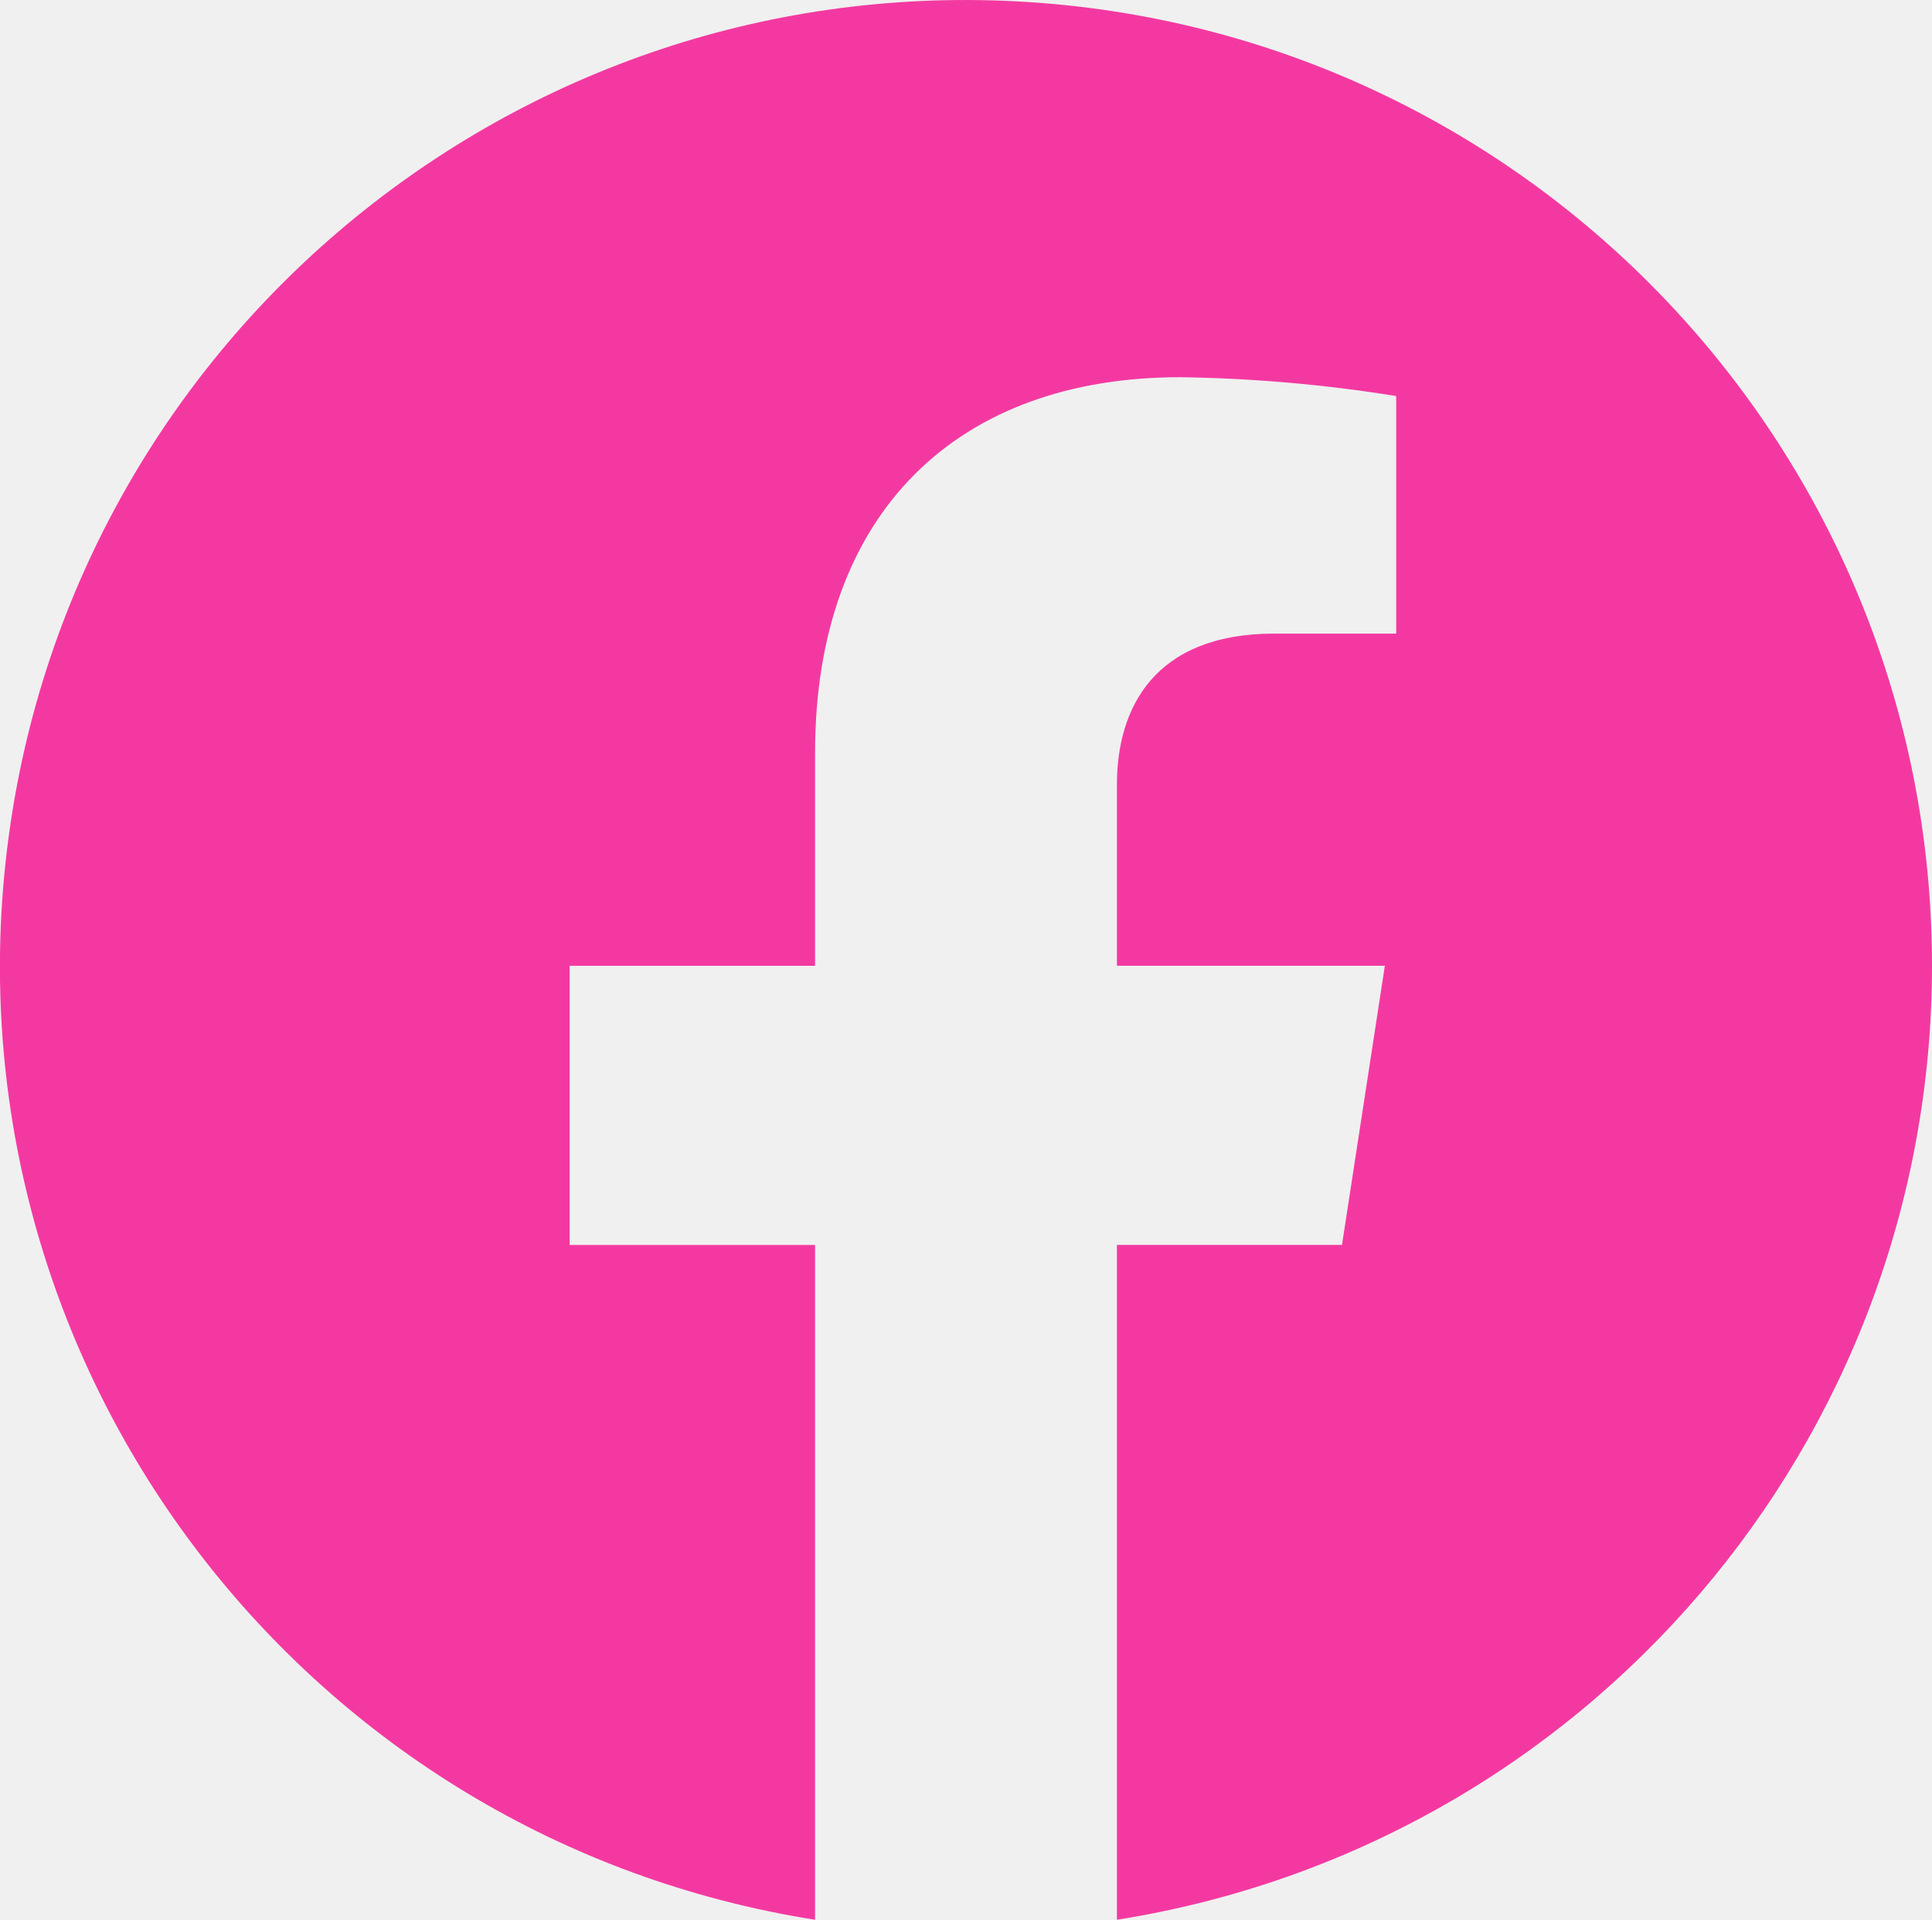
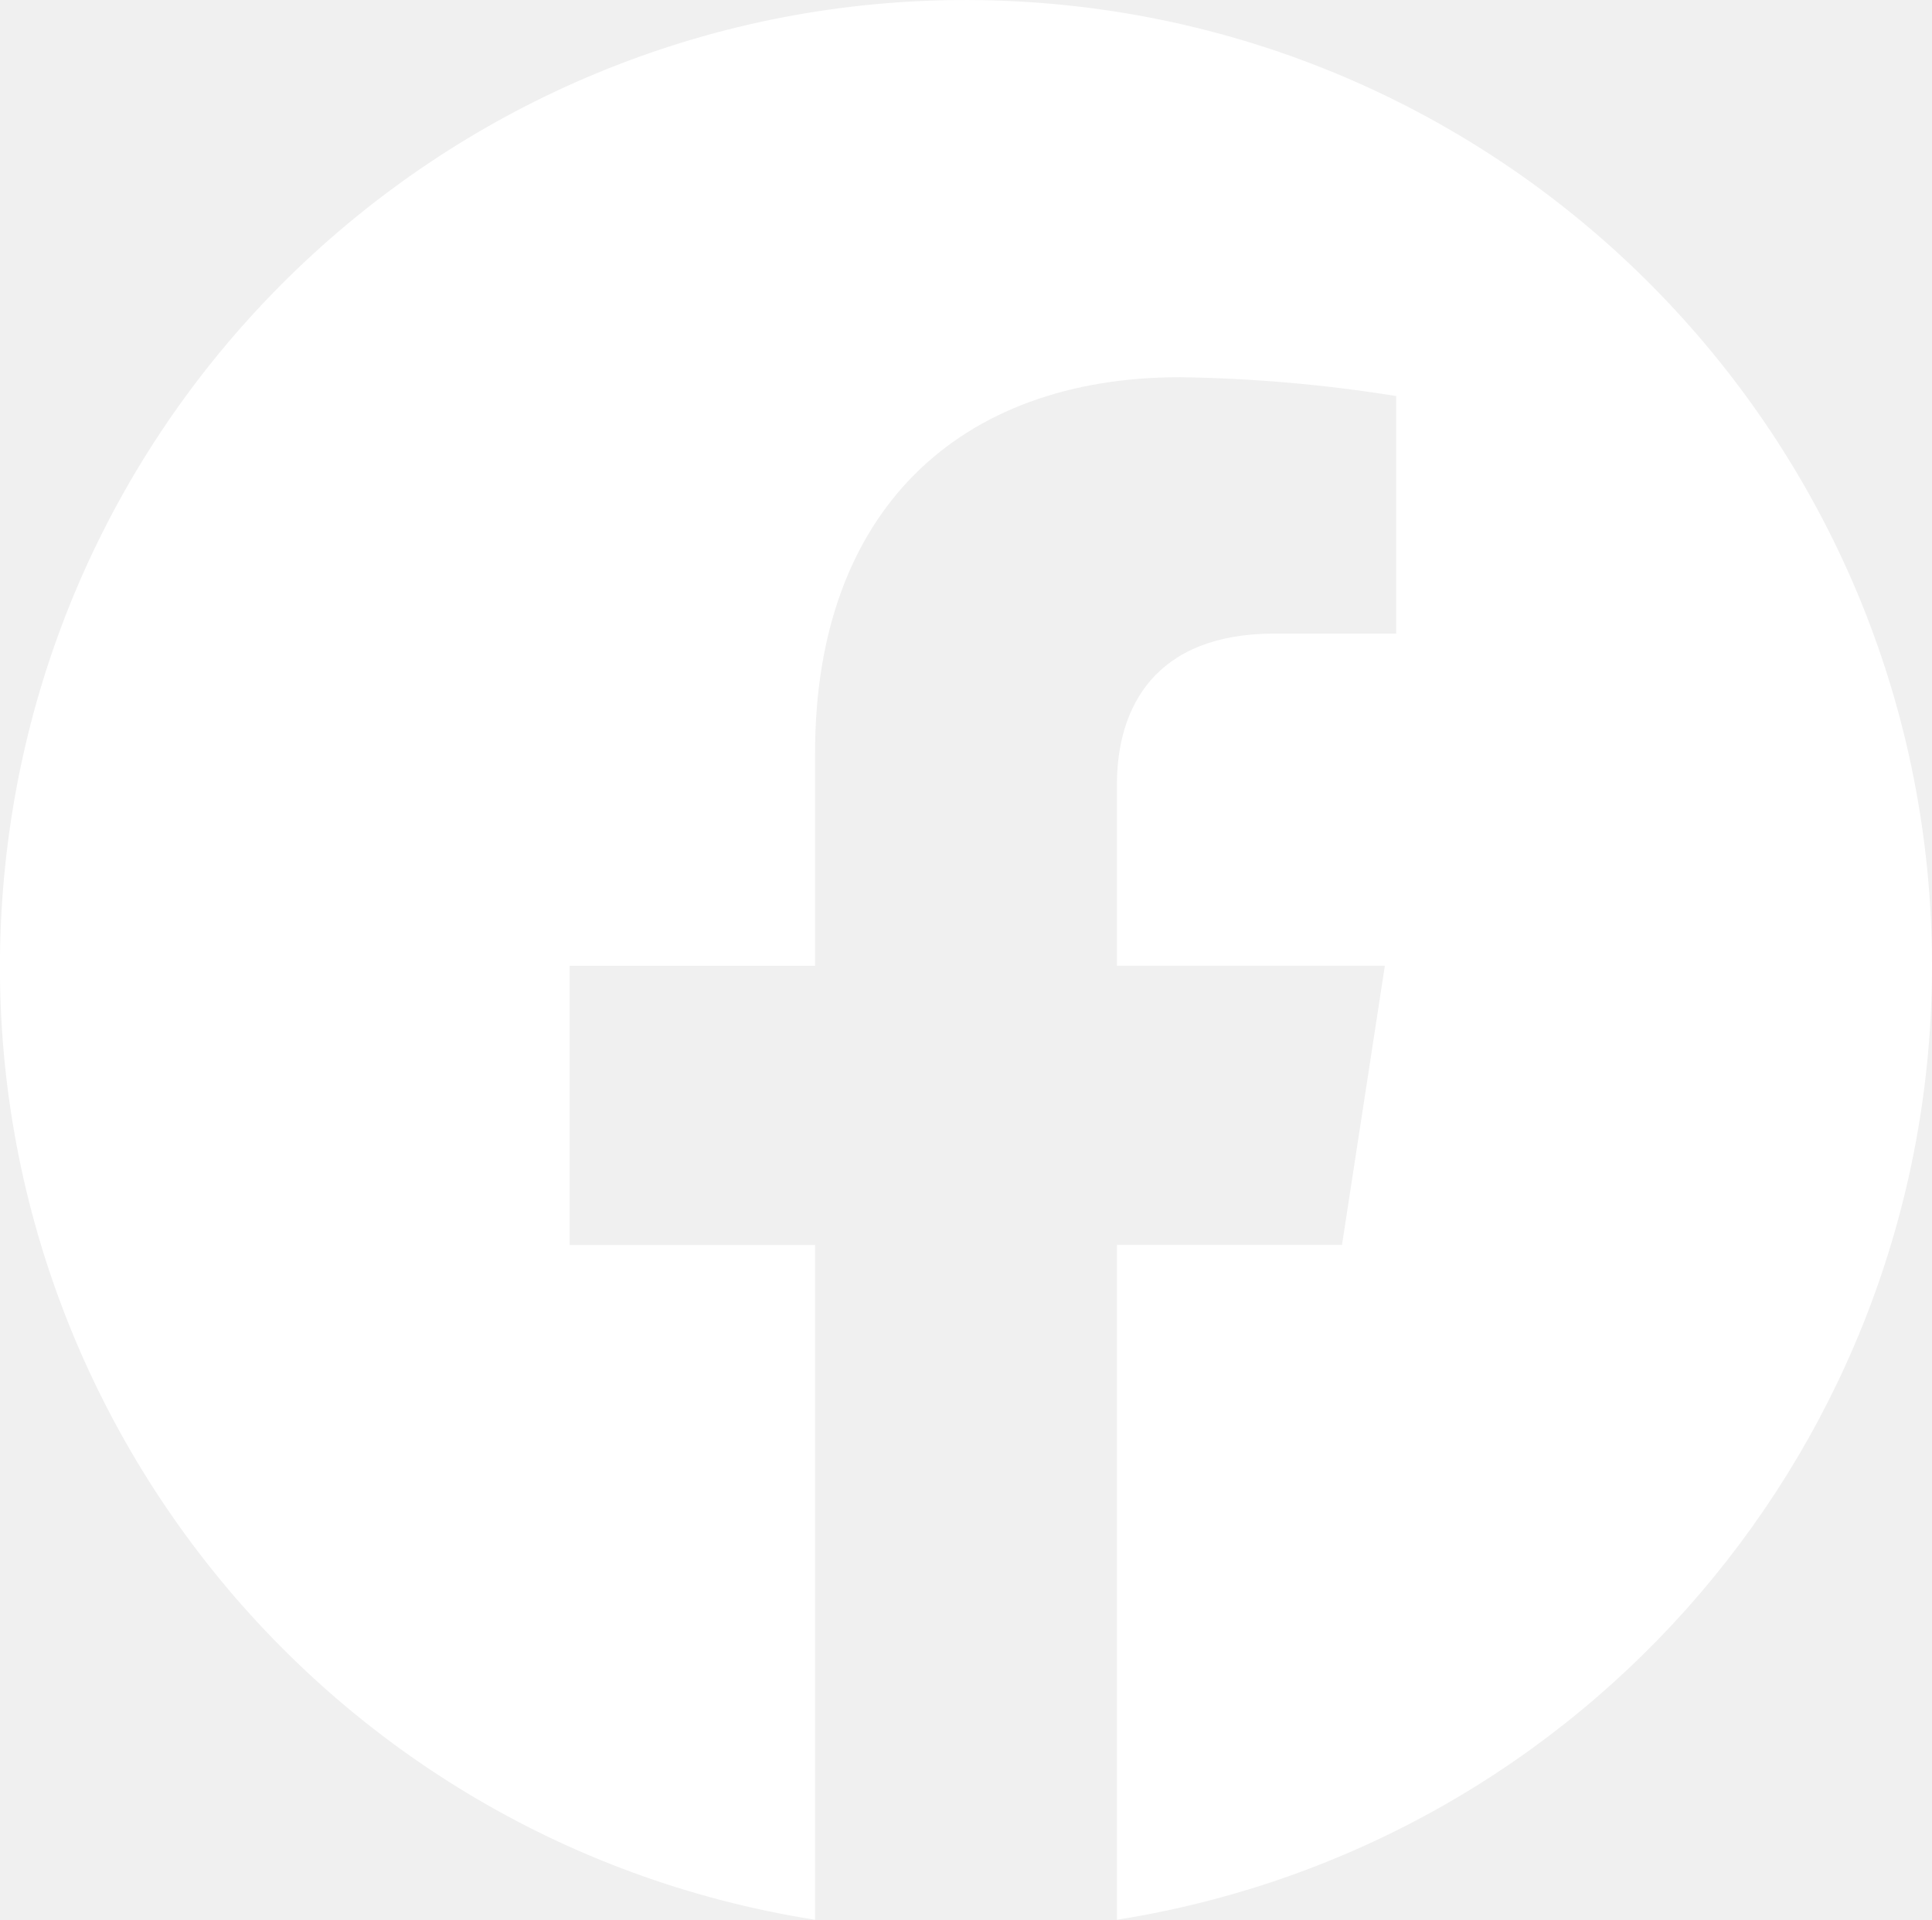
<svg xmlns="http://www.w3.org/2000/svg" width="49" height="48.704" viewBox="0 0 49 48.704">
  <defs>
-     <style>.a{fill:#f339a1;}</style>
+     <style>.a{fill:#fff;}</style>
  </defs>
  <path class="a" d="M57,32.5A24.5,24.5,0,1,0,28.672,56.7V39.582H22.448V32.5h6.224V27.1c0-6.14,3.655-9.531,9.254-9.531a37.7,37.7,0,0,1,5.485.478v6.026H40.32c-3.043,0-3.992,1.889-3.992,3.826v4.6h6.795l-1.087,7.082H36.328V56.7A24.509,24.509,0,0,0,57,32.5Z" transform="translate(-8 -8)" />
</svg>
